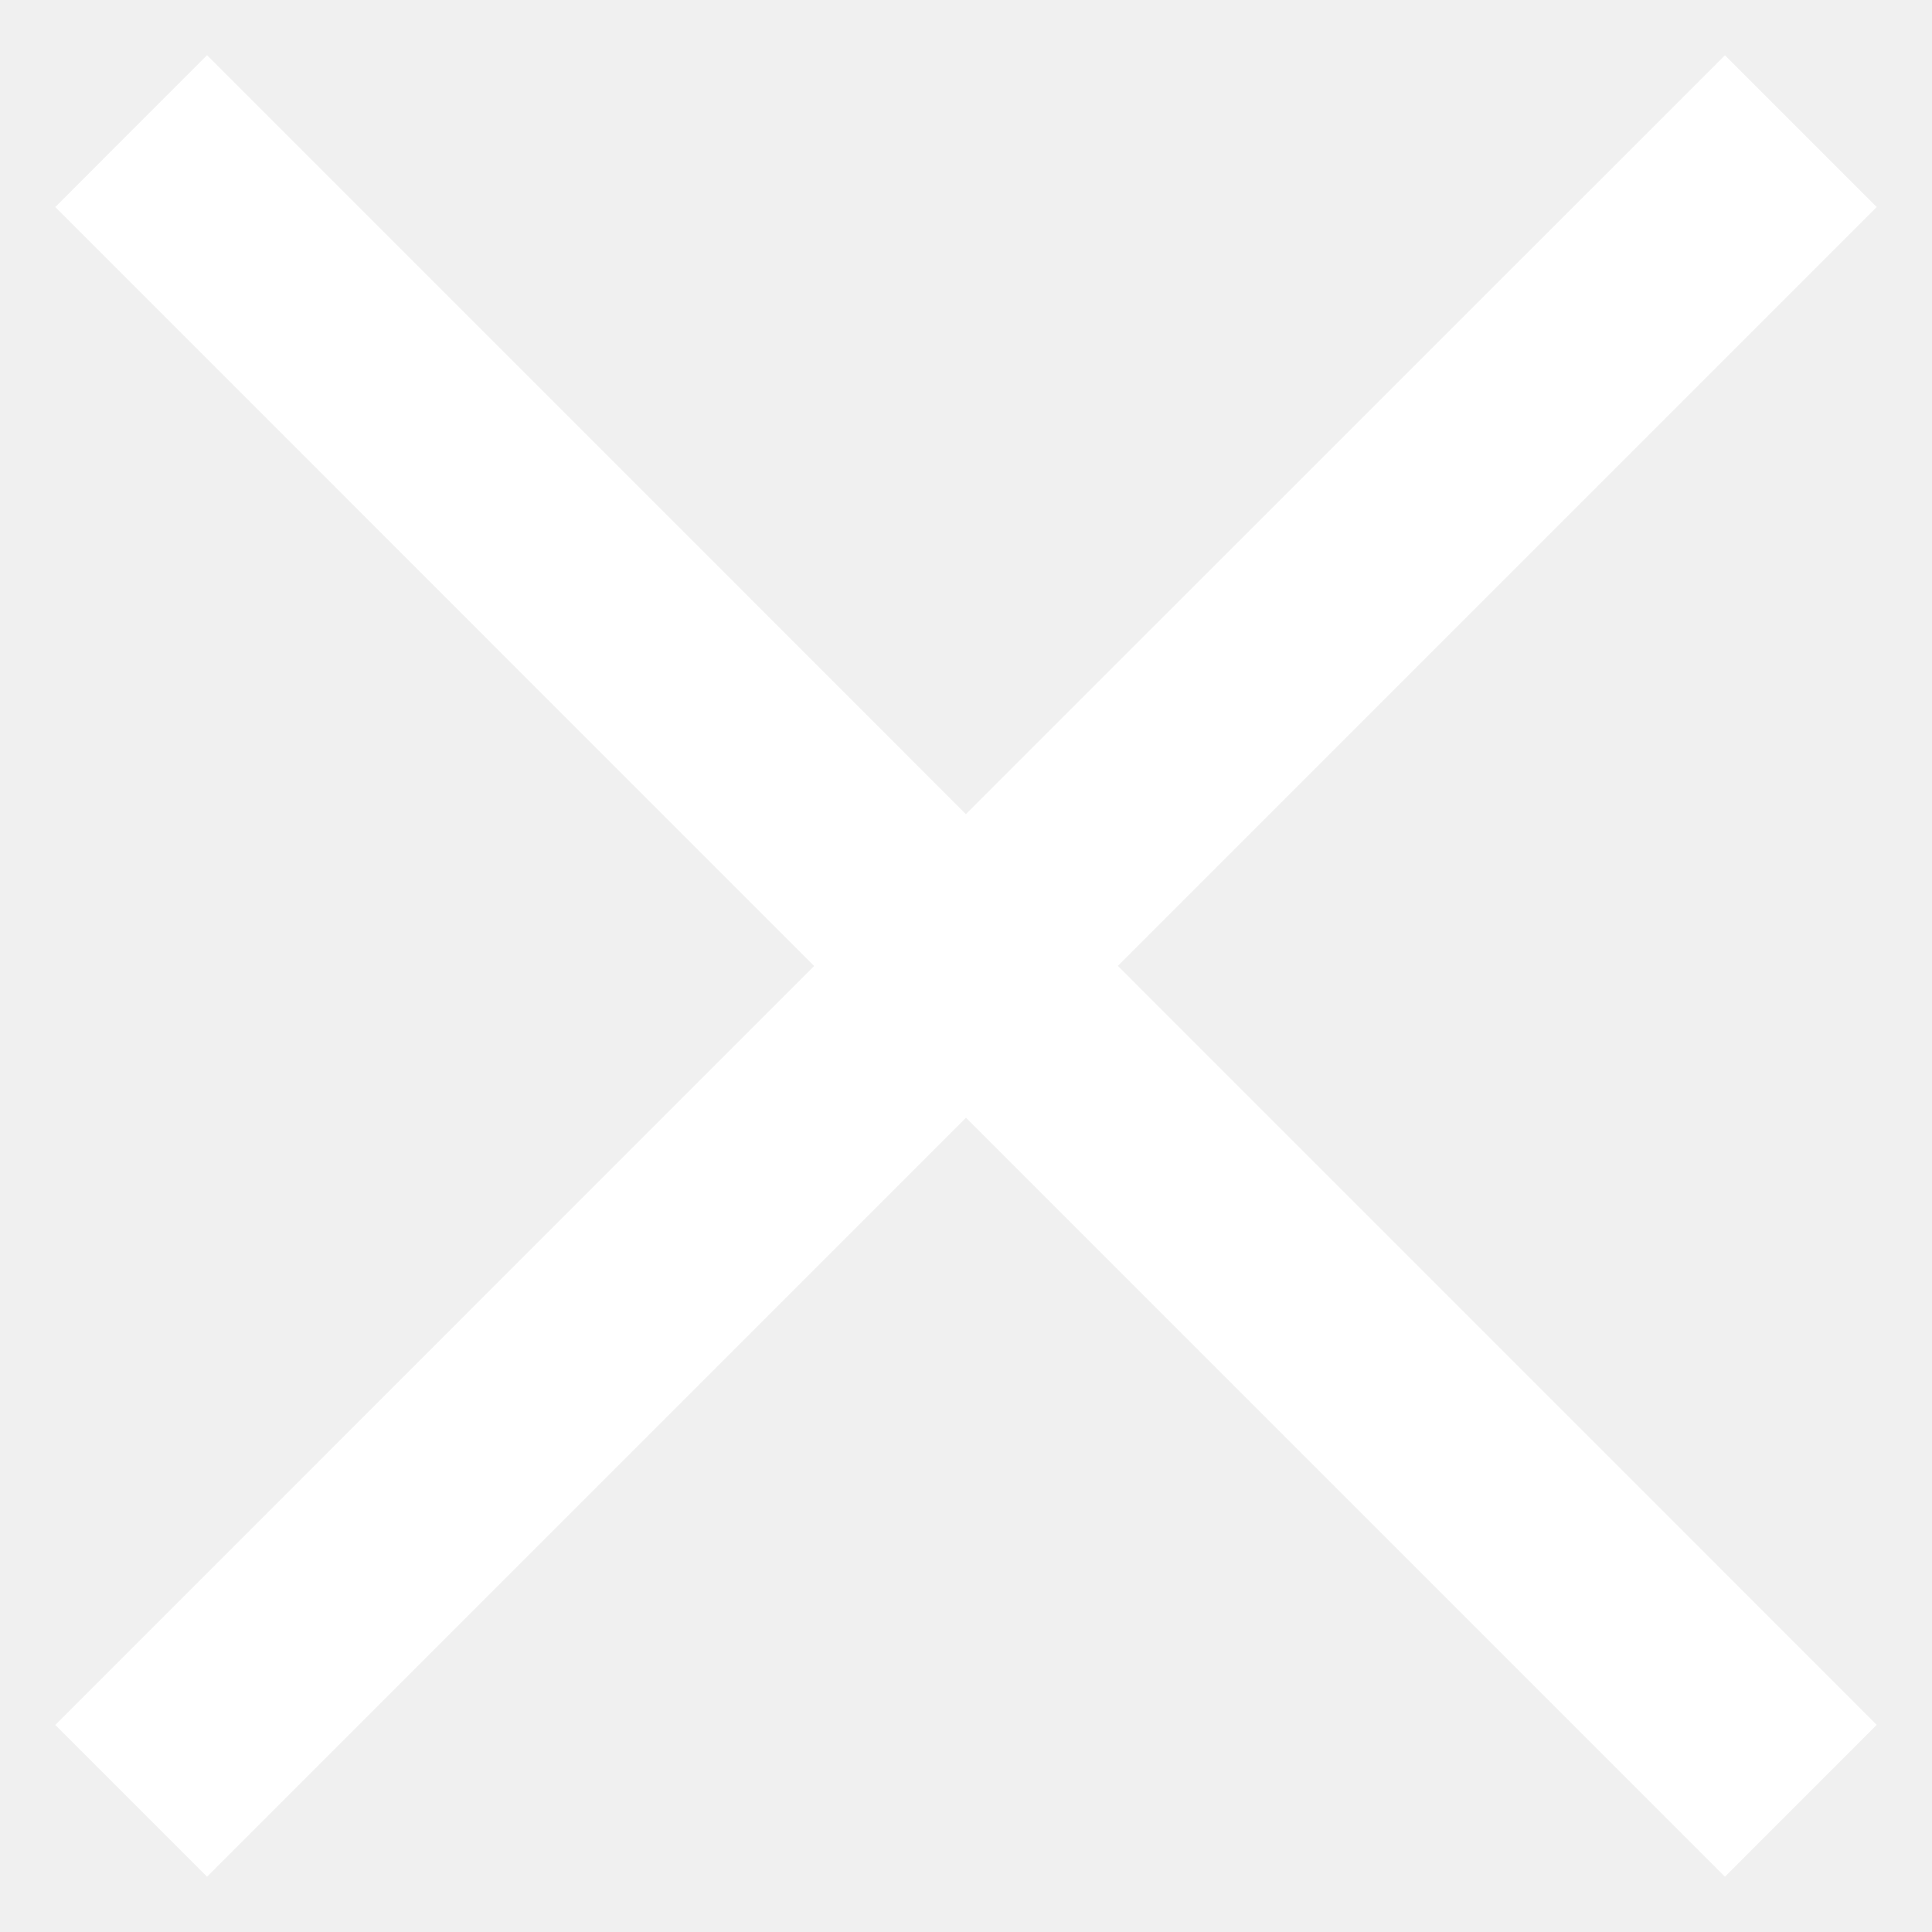
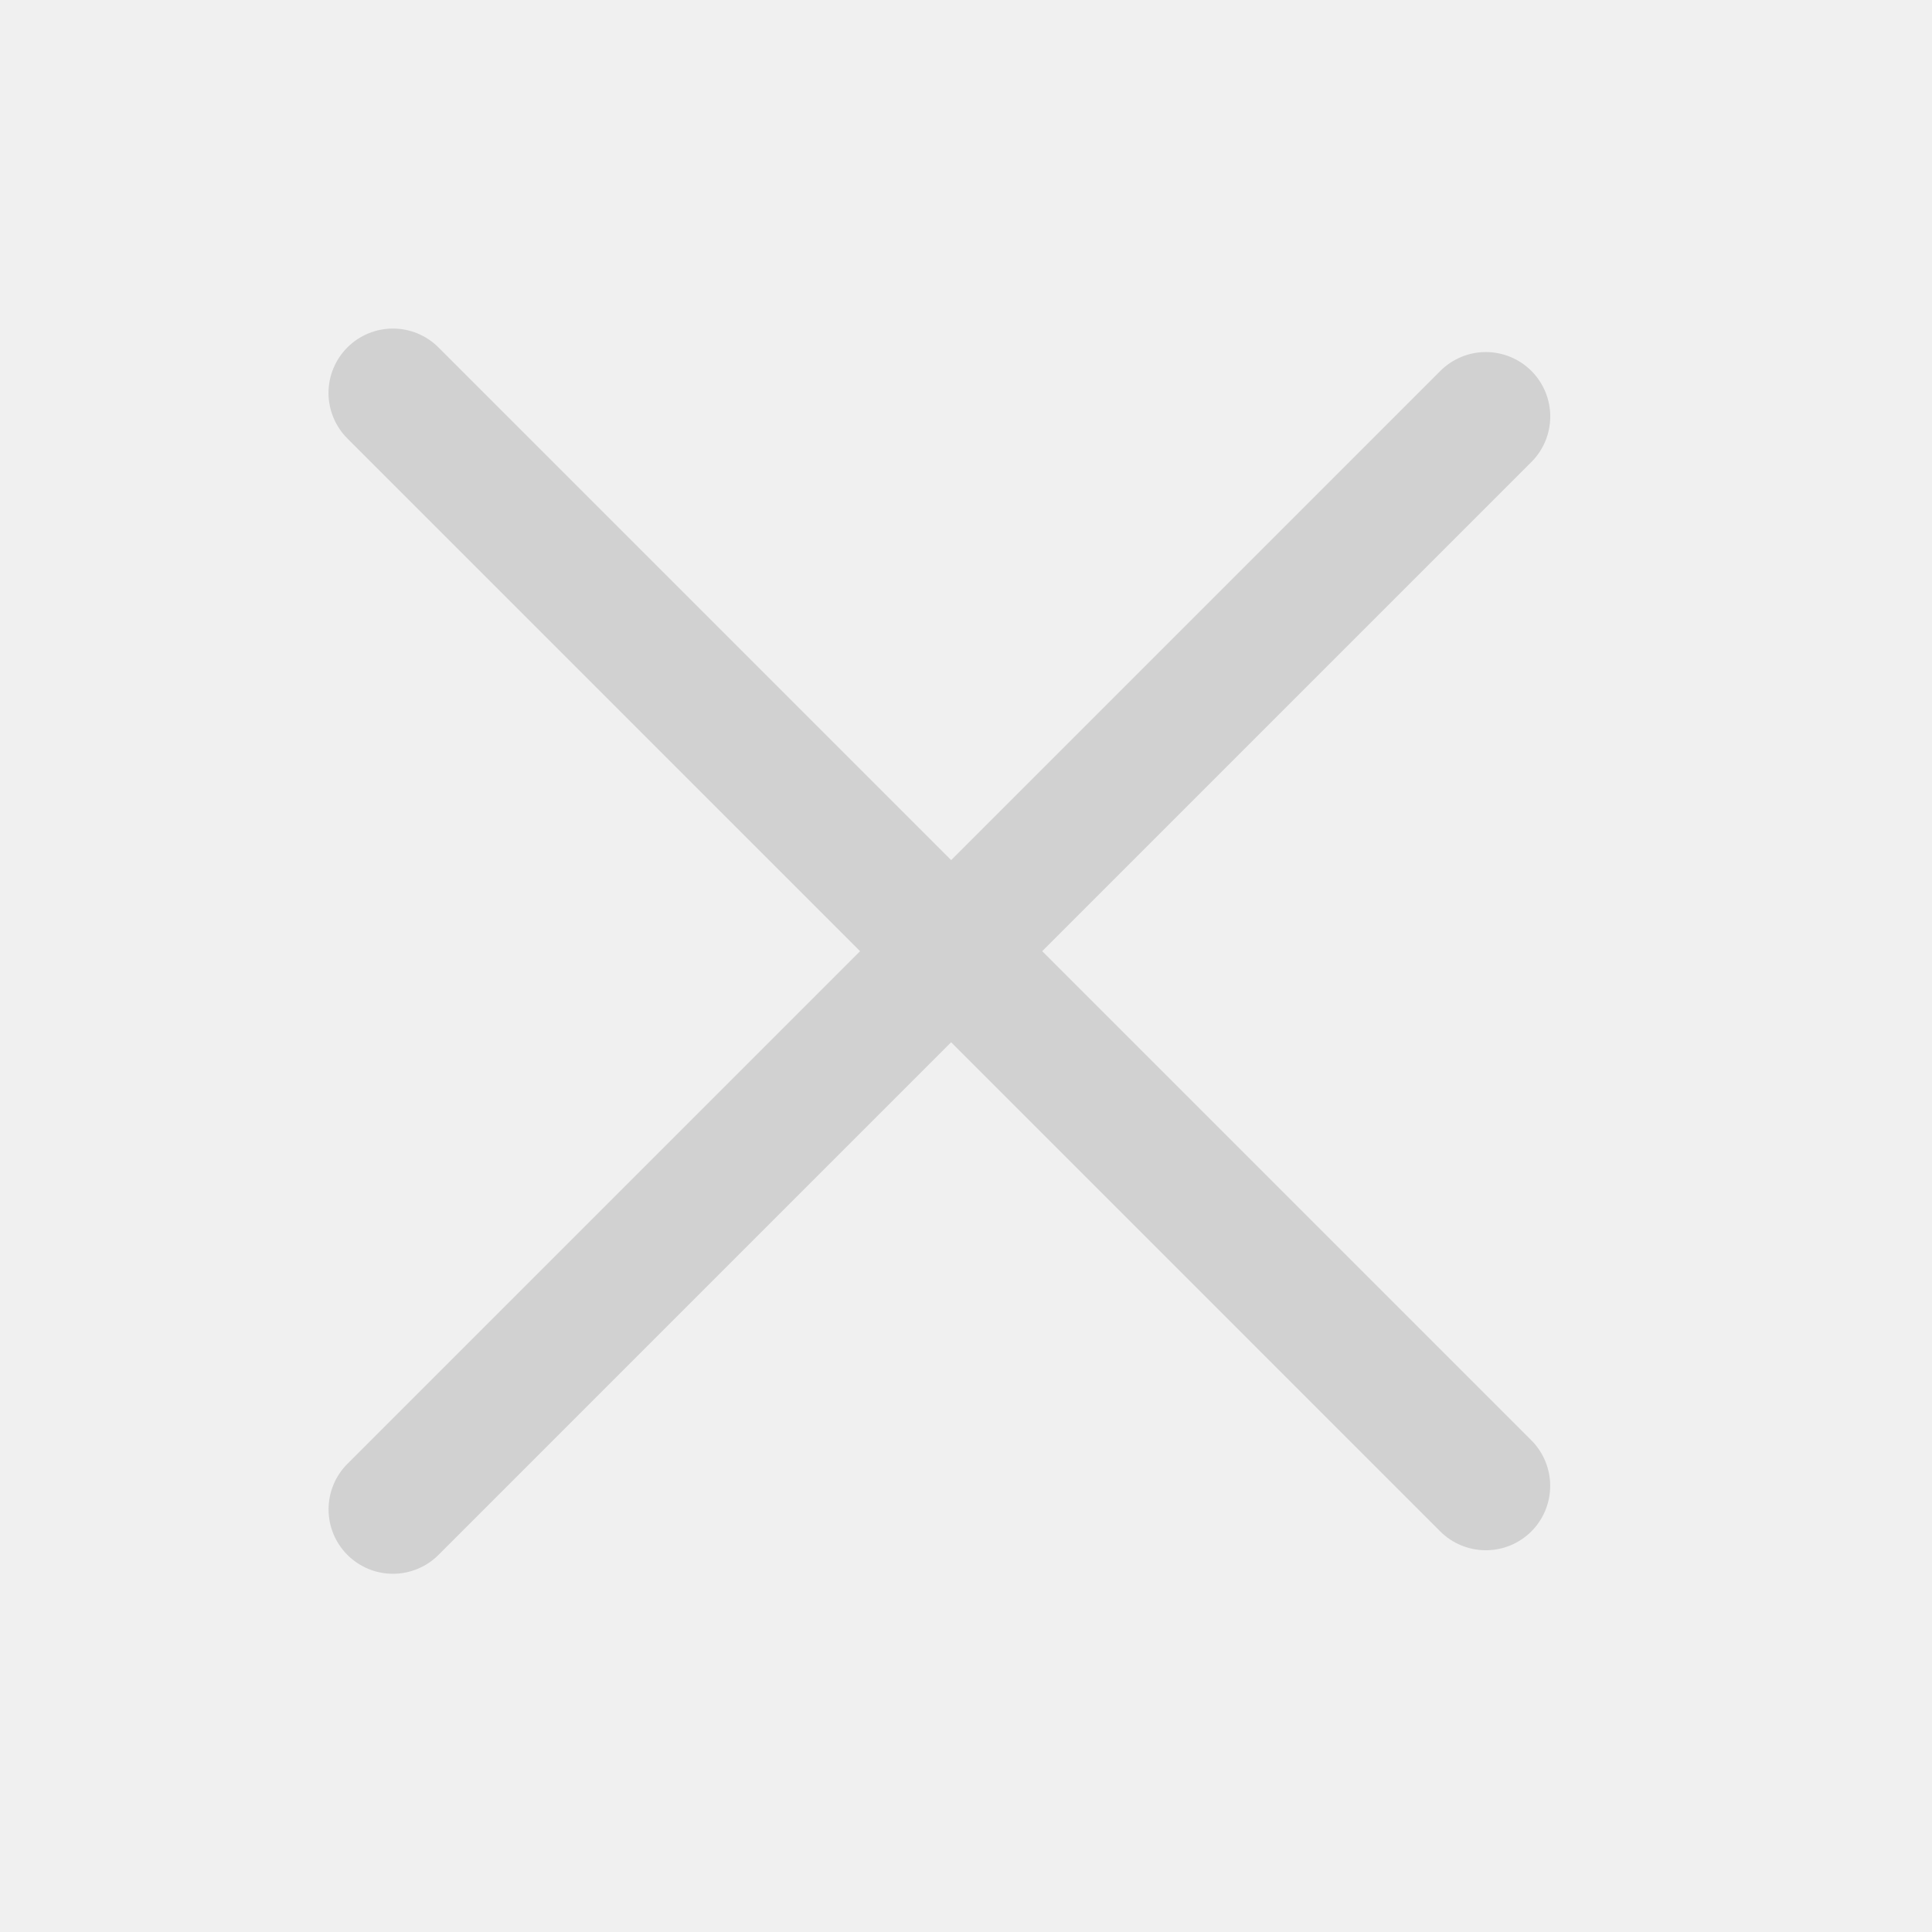
- <svg xmlns="http://www.w3.org/2000/svg" xmlns:xlink="http://www.w3.org/1999/xlink" width="18" height="18" viewBox="0 0 18 18">
-   <defs>
-     <path id="avzva" d="M691.485 160.07l-1.414 1.415-7.071-7.071-7.071 7.071-1.414-1.414 7.07-7.071-7.07-7.071 1.414-1.415 7.07 7.071 7.072-7.07 1.414 1.414-7.07 7.07z" />
-   </defs>
-   <g>
-     <g transform="translate(-674 -144)">
-       <use fill="#fff" xlink:href="#avzva" />
-     </g>
-   </g>
+ <svg xmlns="http://www.w3.org/2000/svg" width="32" height="32" viewBox="0 0 32 32" fill="none">
+   <path fill-rule="evenodd" clip-rule="evenodd" d="M5.754 24.246C5.554 24.446 5.442 24.717 5.442 25C5.442 25.283 5.554 25.554 5.754 25.754C5.954 25.954 6.226 26.067 6.508 26.067C6.791 26.067 7.063 25.954 7.263 25.754L25.365 7.652C25.565 7.452 25.677 7.181 25.677 6.898C25.677 6.615 25.565 6.344 25.365 6.144C25.165 5.944 24.893 5.831 24.61 5.831C24.328 5.831 24.056 5.944 23.856 6.144L5.754 24.246Z" fill="#D1D1D1" />
+   <path fill-rule="evenodd" clip-rule="evenodd" d="M7.262 5.754C7.062 5.554 6.791 5.442 6.508 5.442C6.225 5.442 5.954 5.554 5.754 5.754C5.554 5.954 5.441 6.226 5.441 6.508C5.441 6.791 5.554 7.063 5.754 7.263L23.855 25.365C24.055 25.565 24.327 25.677 24.61 25.677C24.893 25.677 25.164 25.565 25.364 25.365C25.564 25.165 25.676 24.893 25.676 24.61C25.676 24.328 25.564 24.056 25.364 23.856L7.262 5.754Z" fill="#D1D1D1" />
</svg>
